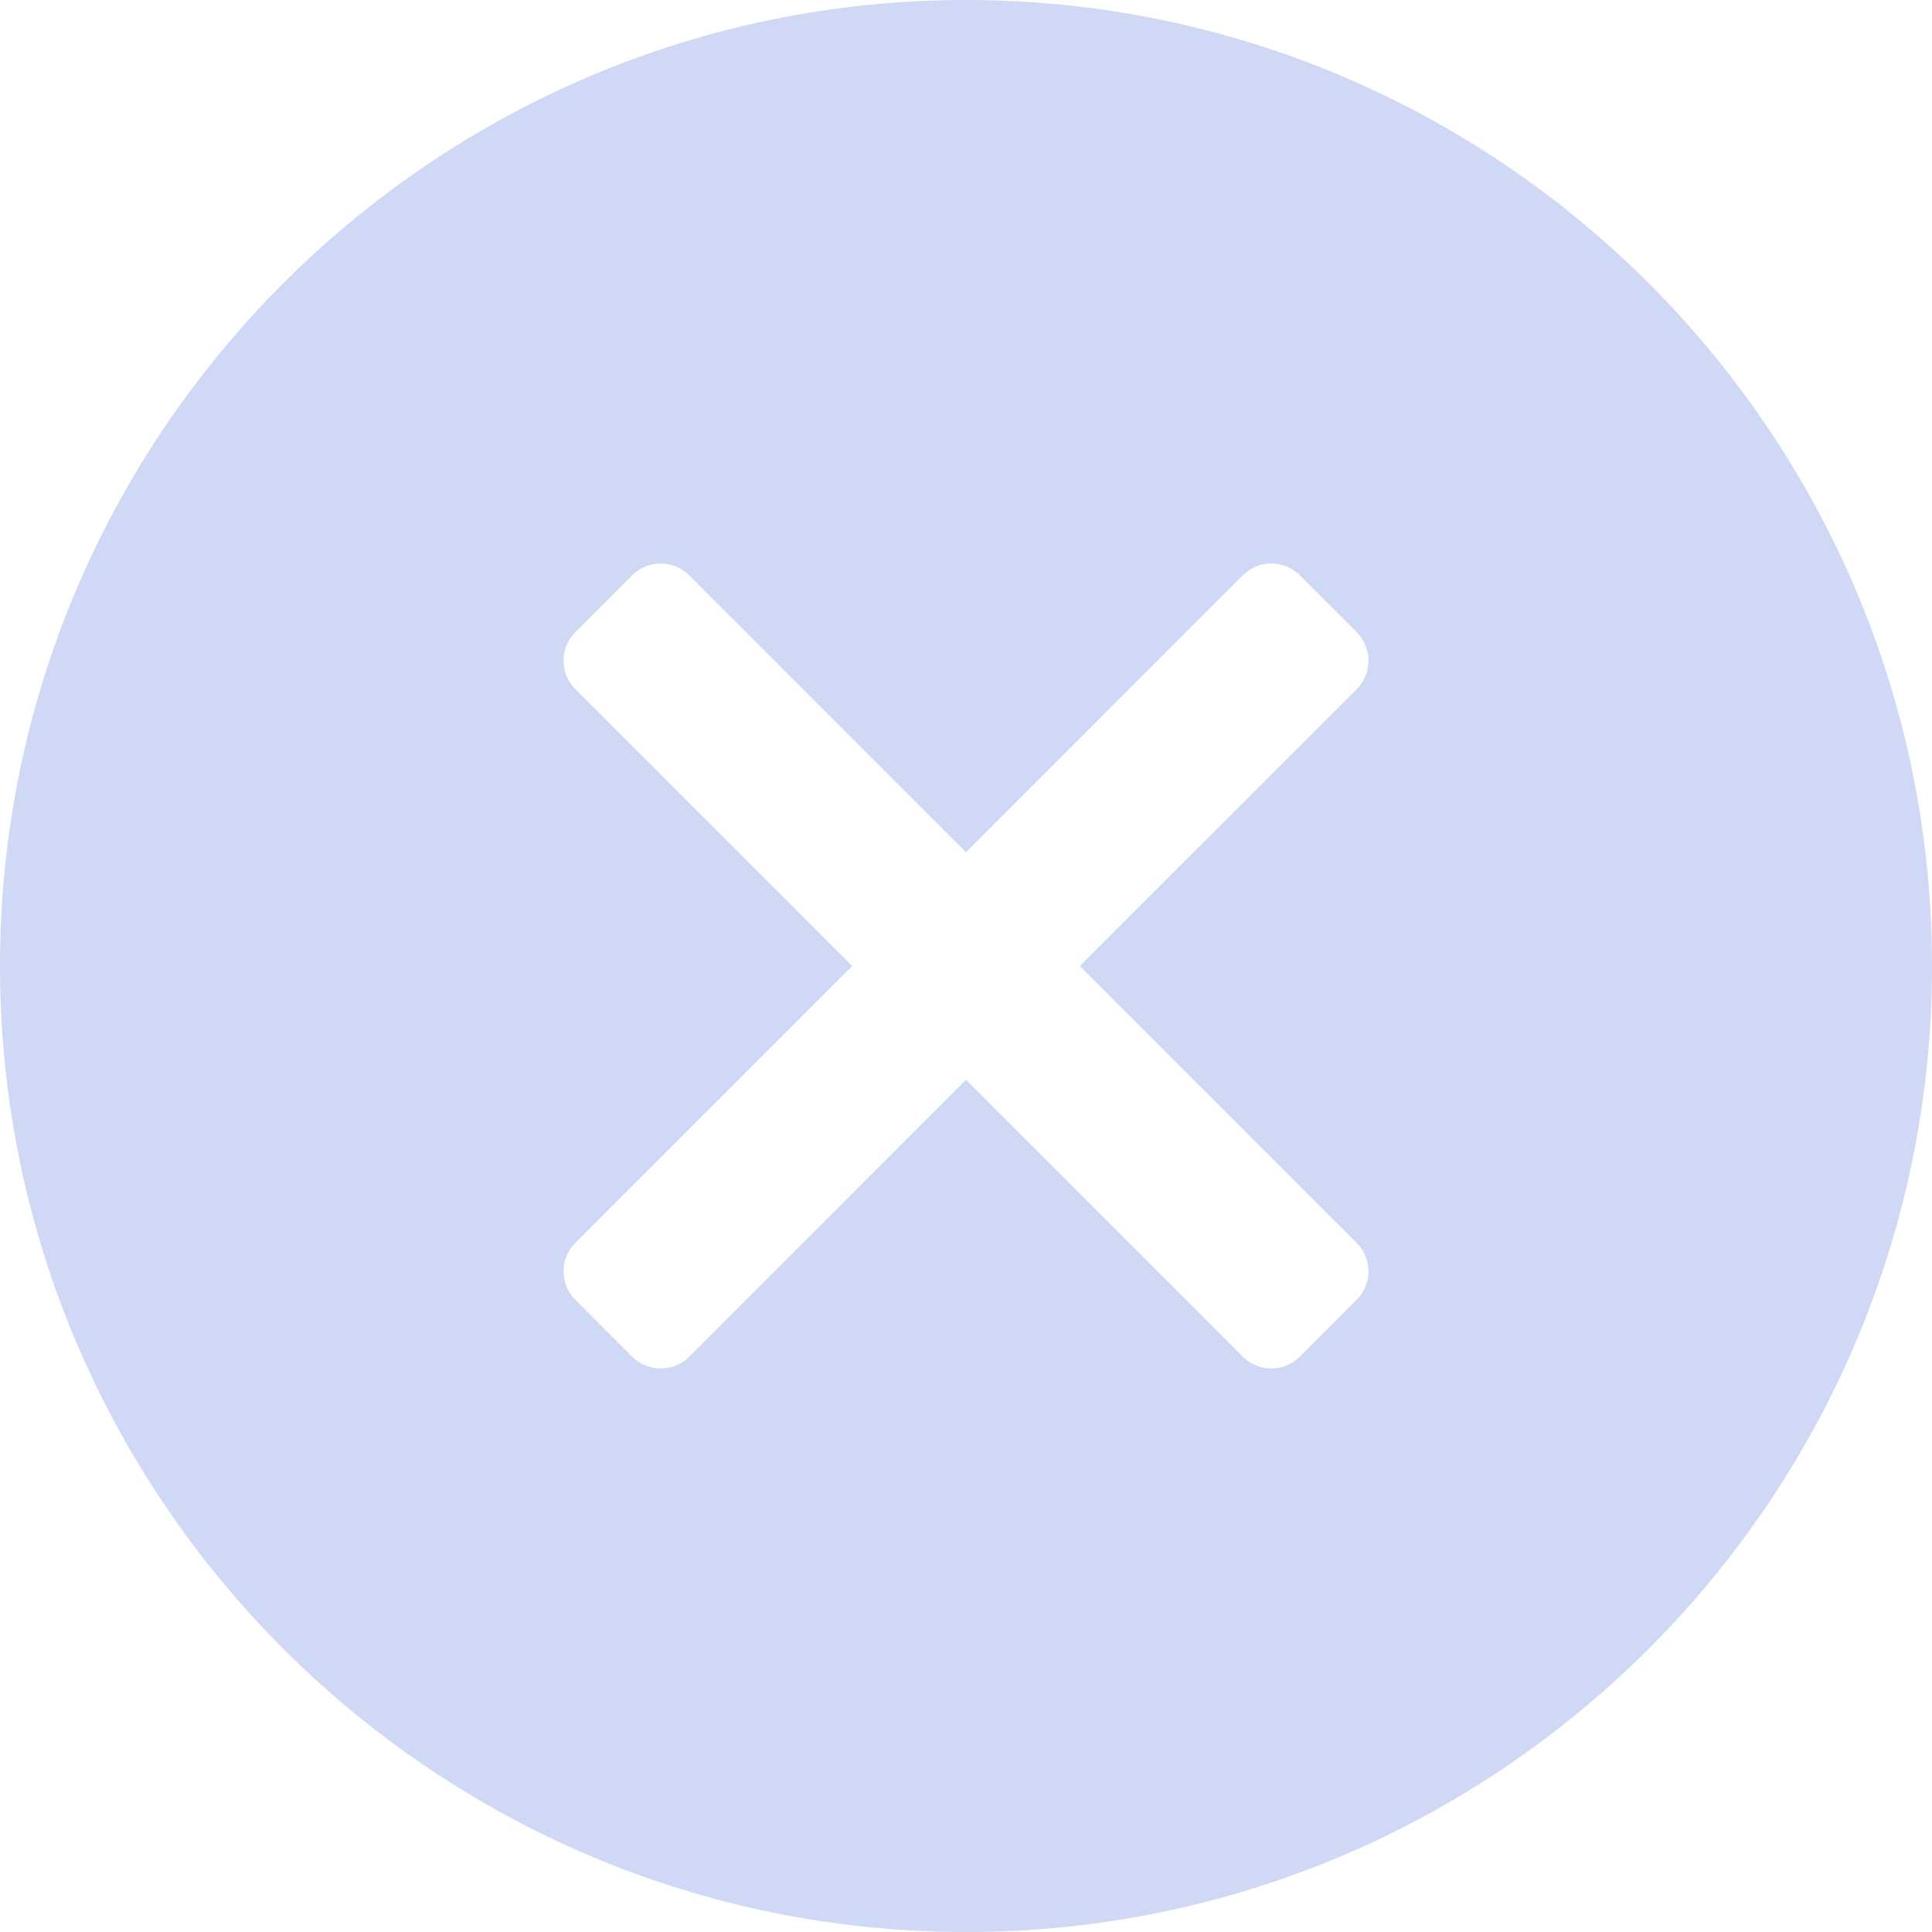
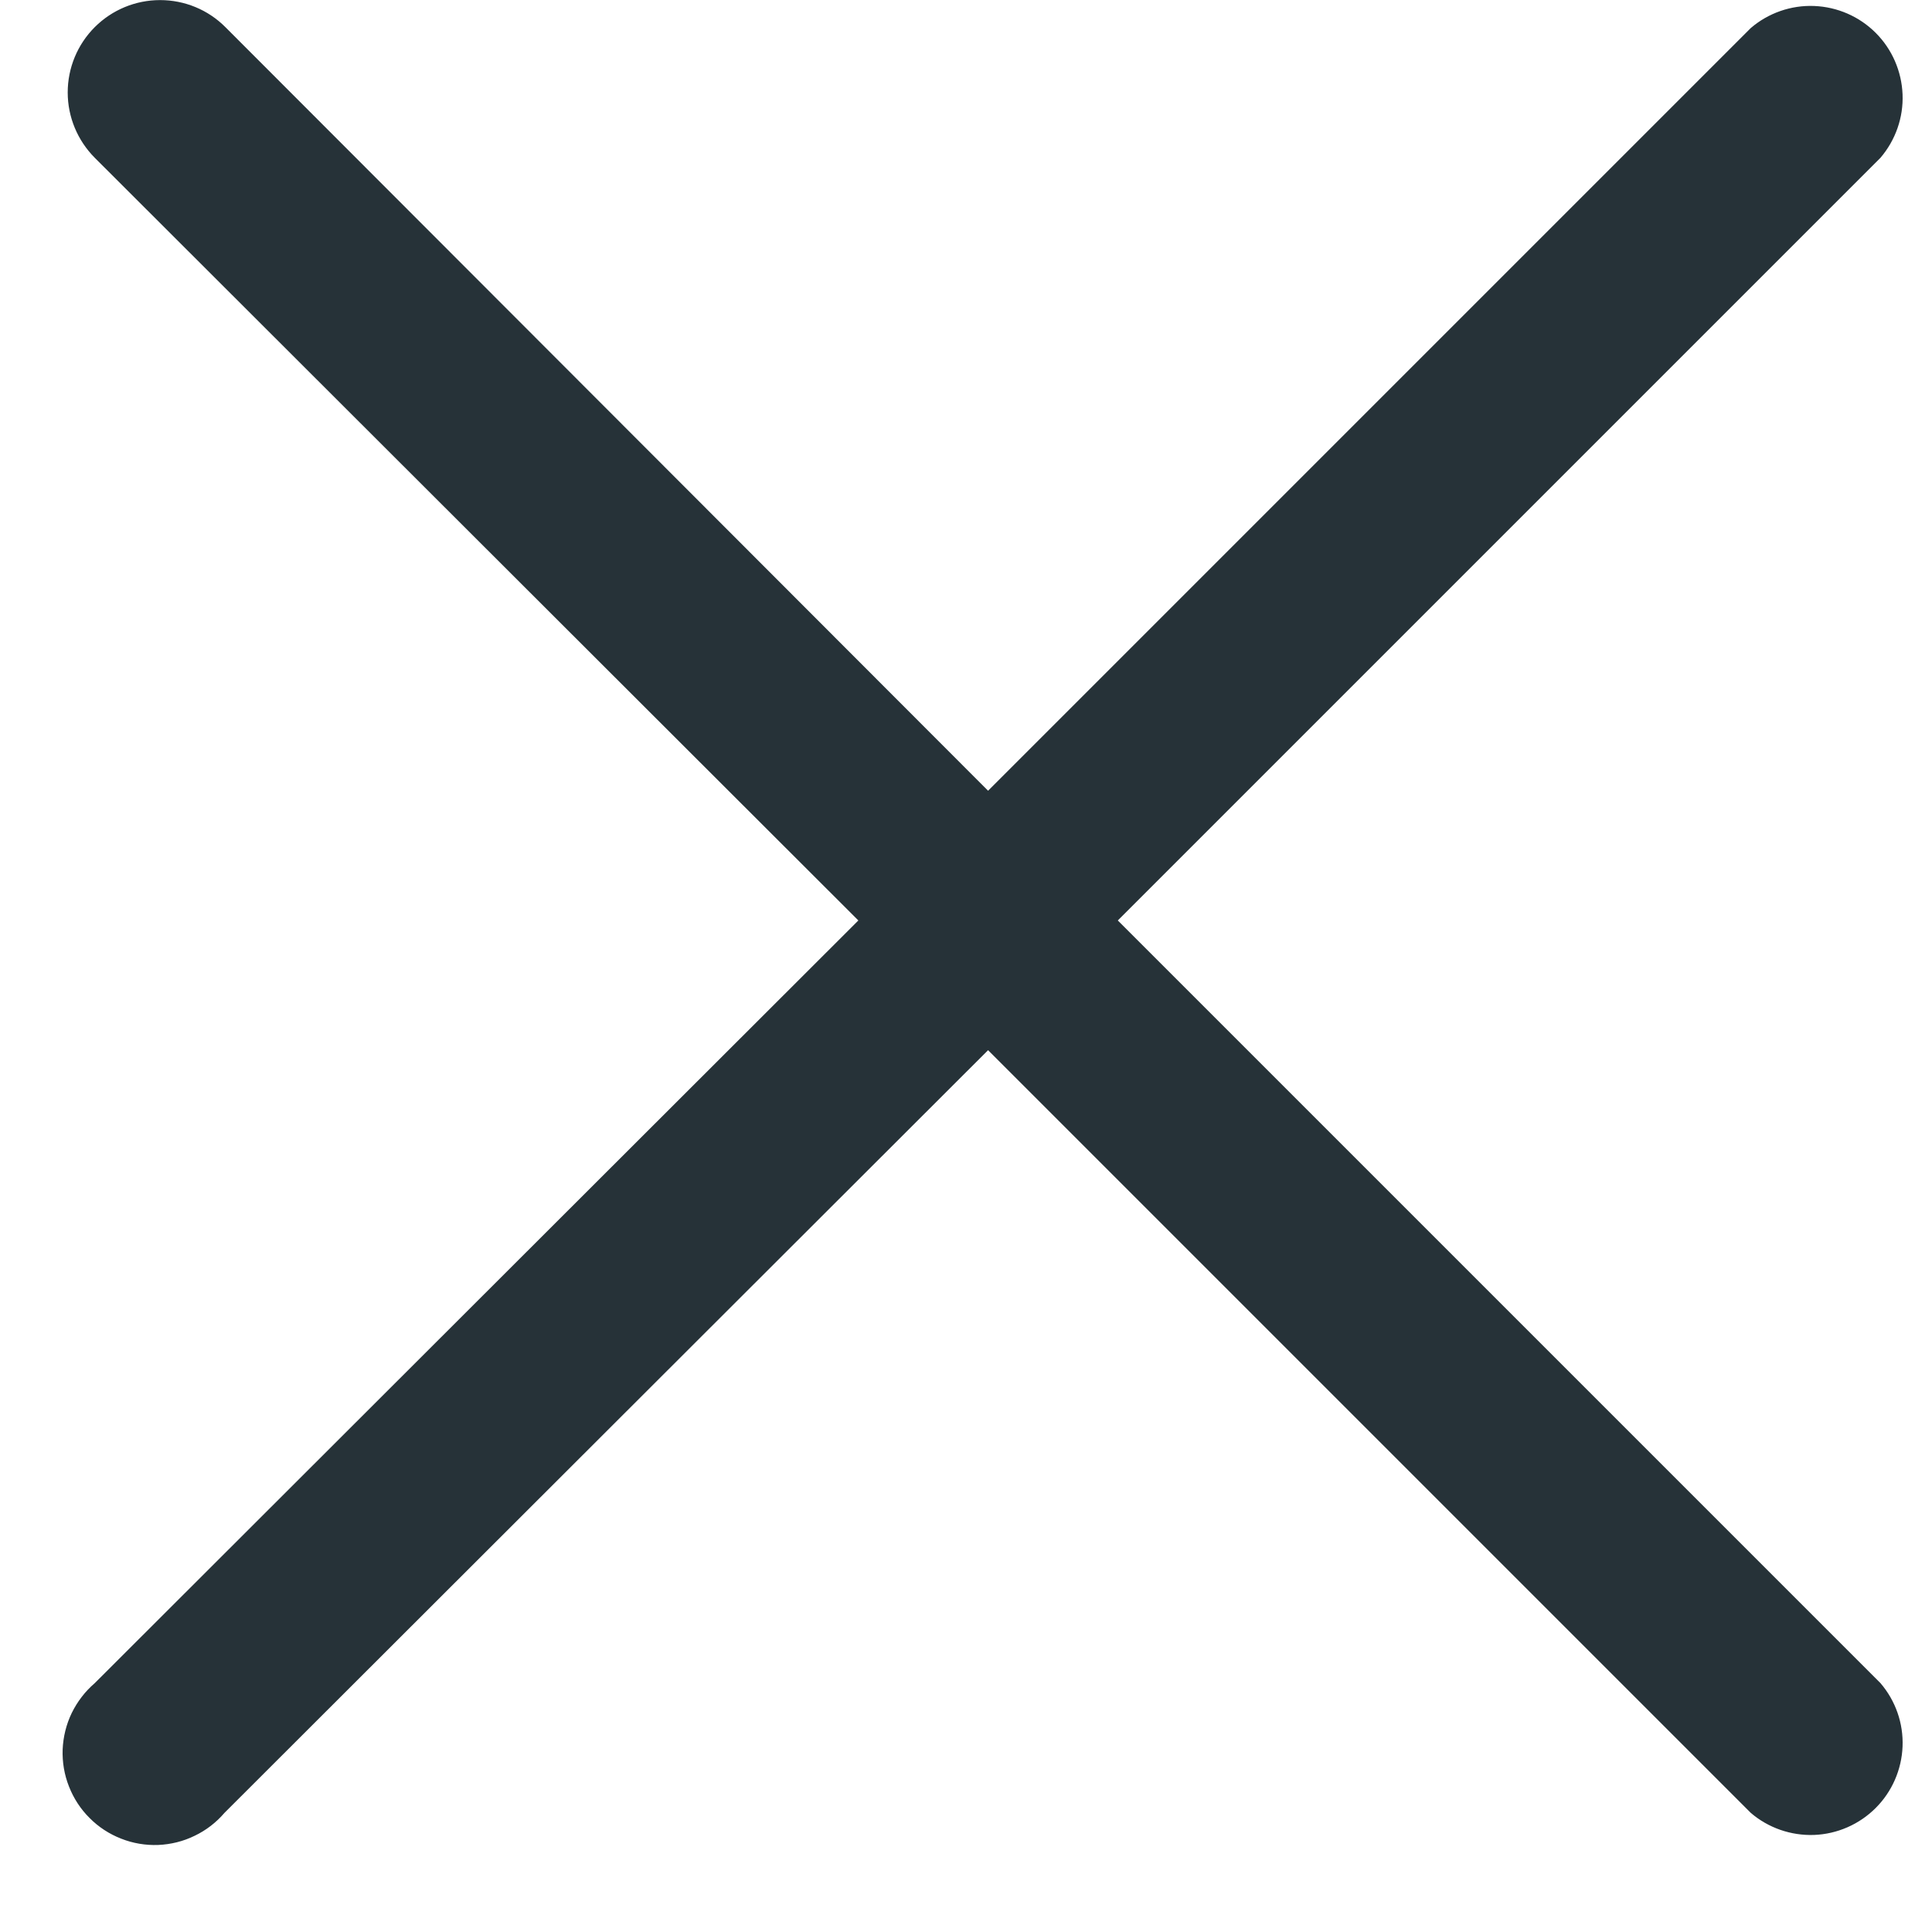
- <svg xmlns="http://www.w3.org/2000/svg" width="24" height="24" viewBox="0 0 24 24" fill="none">
-   <path d="M12 0C5.383 0 0 5.383 0 12C0 18.617 5.383 24 12 24C18.617 24 24 18.617 24 12C24 5.383 18.617 0 12 0ZM16.853 15.439C17.049 15.635 17.049 15.951 16.853 16.146L16.147 16.853C15.951 17.049 15.635 17.049 15.439 16.853L12 13.414L8.561 16.854C8.365 17.049 8.049 17.049 7.853 16.854L7.147 16.146C6.951 15.951 6.951 15.635 7.147 15.439L10.586 12L7.147 8.561C6.951 8.365 6.951 8.049 7.147 7.853L7.853 7.146C8.049 6.951 8.365 6.951 8.561 7.146L12 10.586L15.439 7.146C15.635 6.951 15.951 6.951 16.147 7.146L16.854 7.853C17.049 8.049 17.049 8.365 16.854 8.561L13.414 12L16.853 15.439Z" fill="#CFD8F5" />
+ <svg xmlns="http://www.w3.org/2000/svg" width="21" height="21" viewBox="0 0 21 21" fill="none">
+   <path d="M12.15 10.005L20.44 1.715C20.604 1.523 20.69 1.277 20.68 1.026C20.67 0.774 20.566 0.535 20.388 0.357C20.21 0.179 19.971 0.075 19.719 0.065C19.468 0.055 19.221 0.141 19.03 0.305L10.74 8.595L2.45 0.295C2.262 0.106 2.007 0.001 1.74 0.001C1.474 0.001 1.219 0.106 1.03 0.295C0.842 0.483 0.736 0.738 0.736 1.005C0.736 1.271 0.842 1.526 1.03 1.715L9.33 10.005L1.03 18.295C0.926 18.384 0.841 18.495 0.78 18.619C0.72 18.743 0.687 18.878 0.681 19.016C0.676 19.153 0.699 19.291 0.75 19.419C0.8 19.547 0.876 19.664 0.974 19.761C1.071 19.859 1.188 19.935 1.316 19.985C1.444 20.036 1.582 20.059 1.719 20.054C1.857 20.048 1.992 20.015 2.116 19.954C2.24 19.895 2.351 19.809 2.44 19.705L10.74 11.415L19.03 19.705C19.221 19.869 19.468 19.954 19.719 19.945C19.971 19.935 20.21 19.83 20.388 19.652C20.566 19.474 20.67 19.235 20.68 18.984C20.69 18.732 20.604 18.486 20.44 18.295L12.15 10.005Z" fill="#263238" />
</svg>
